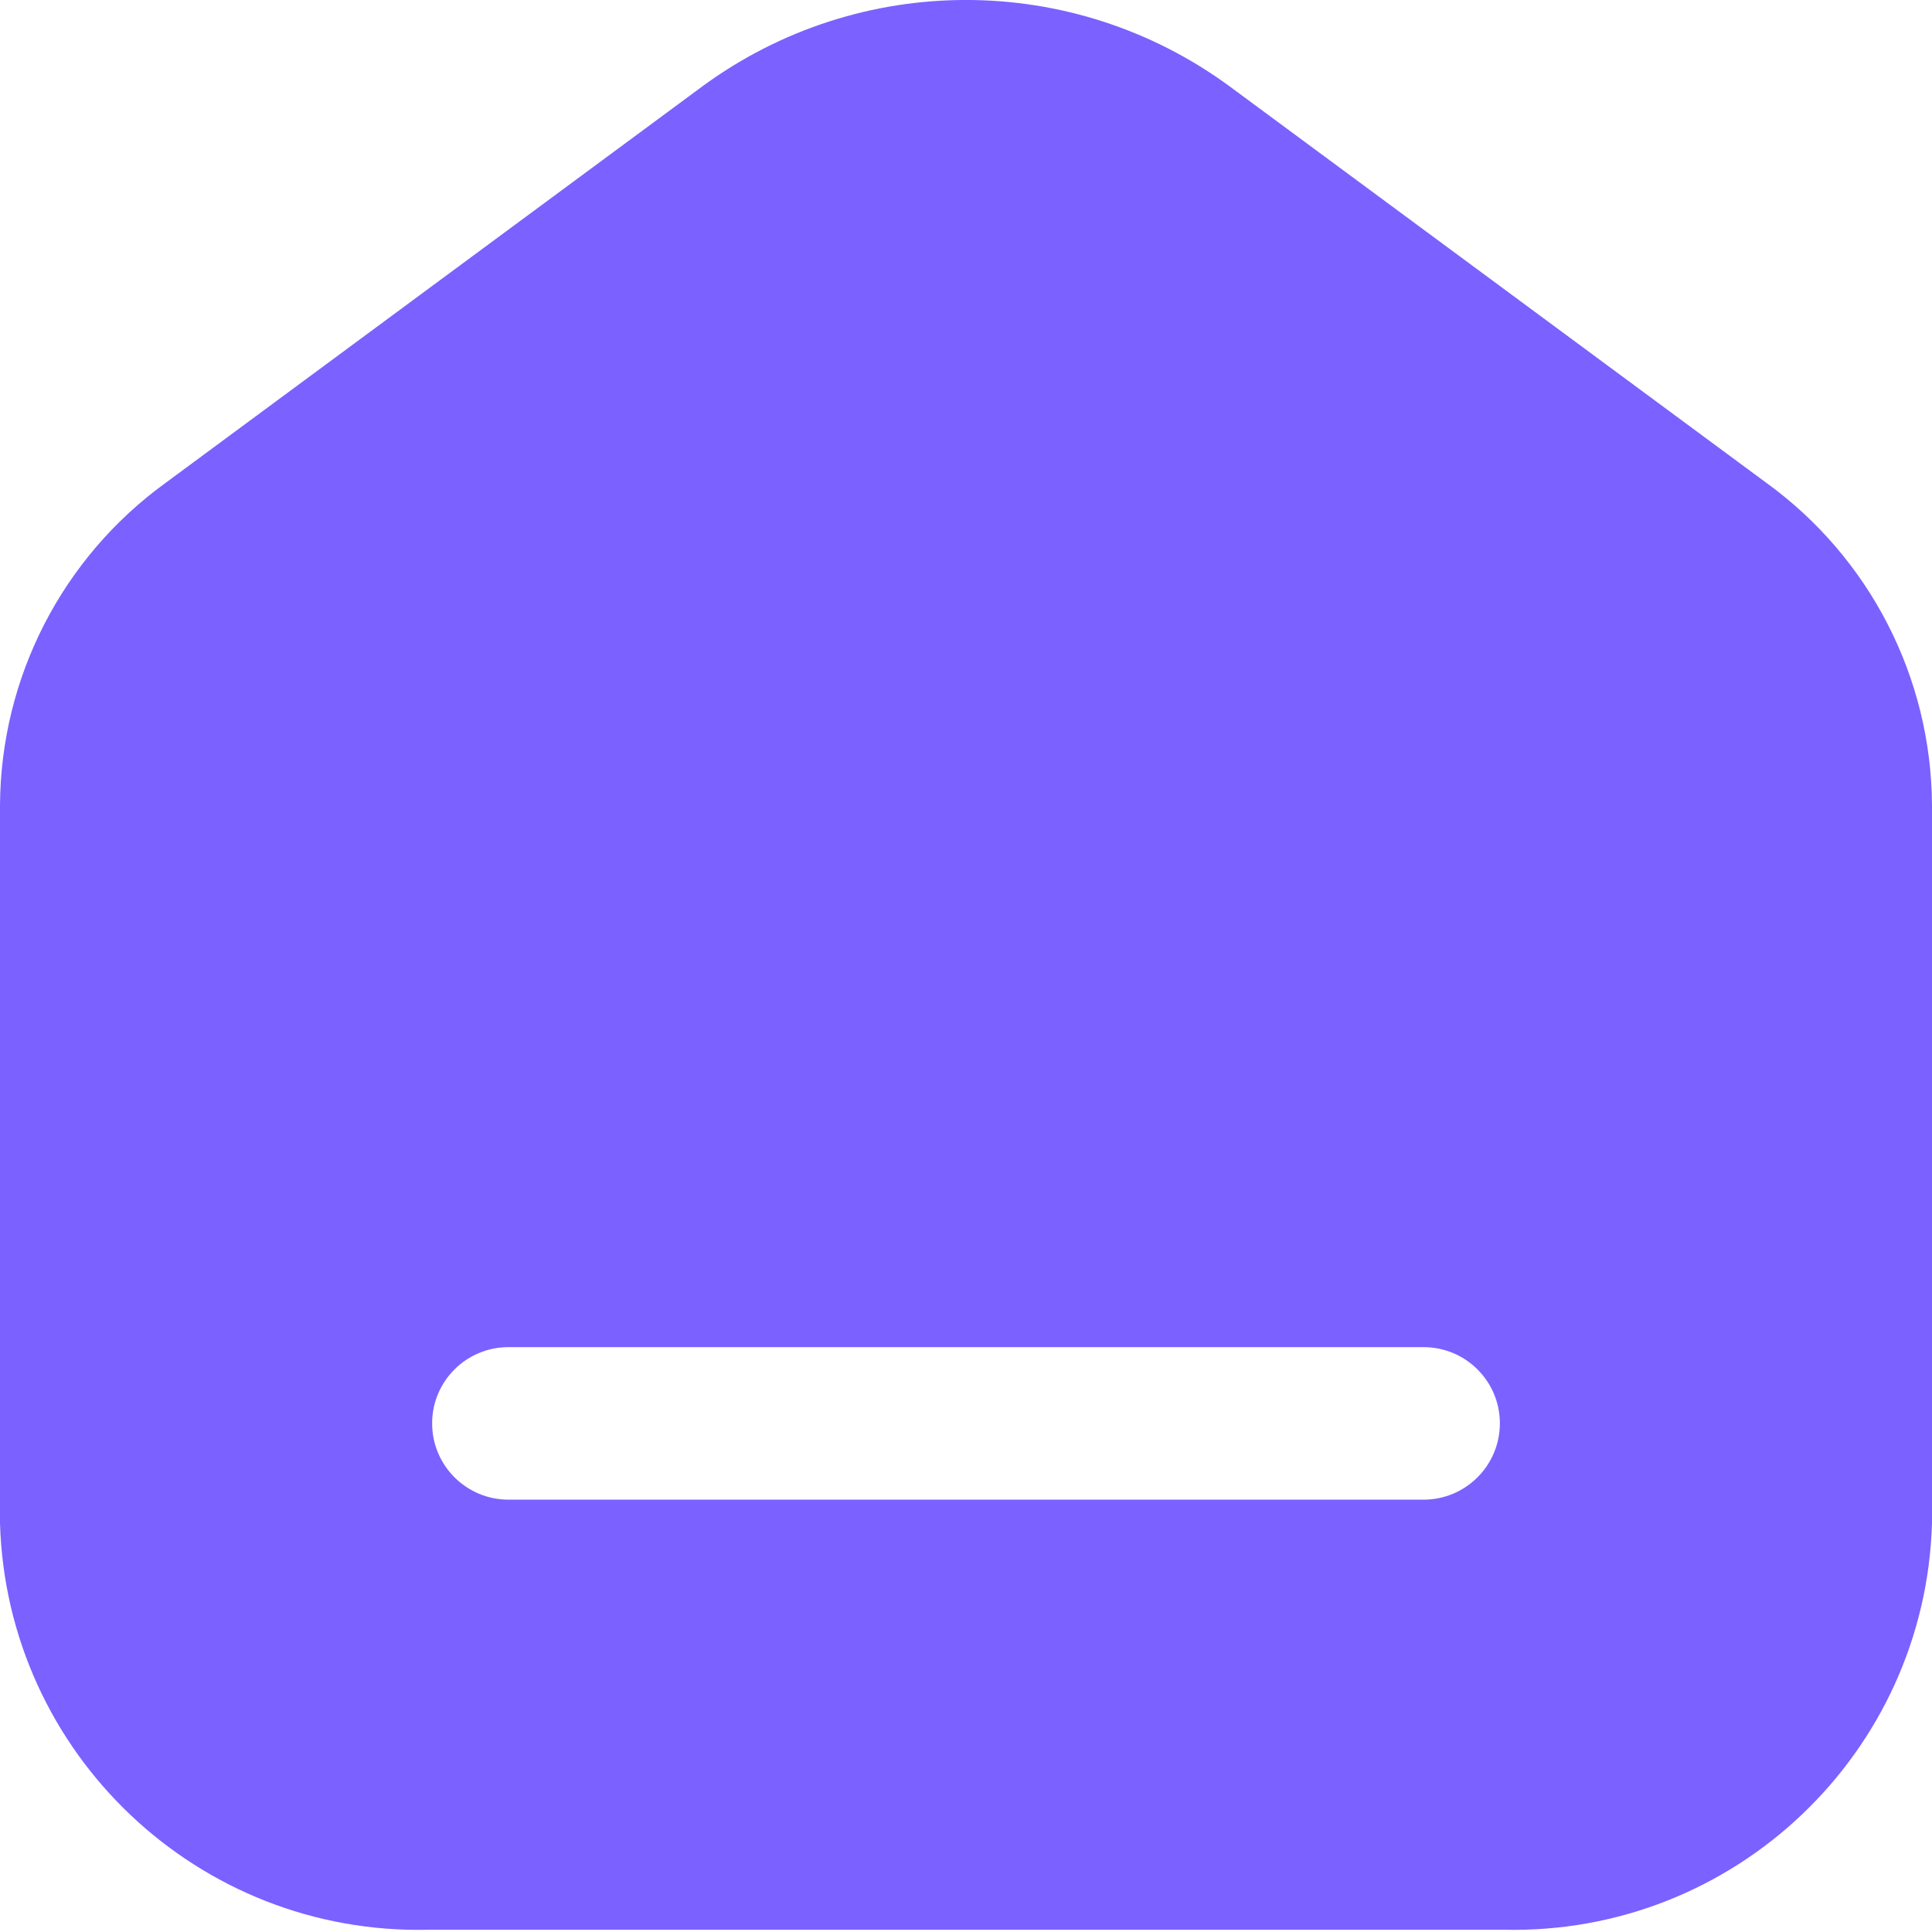
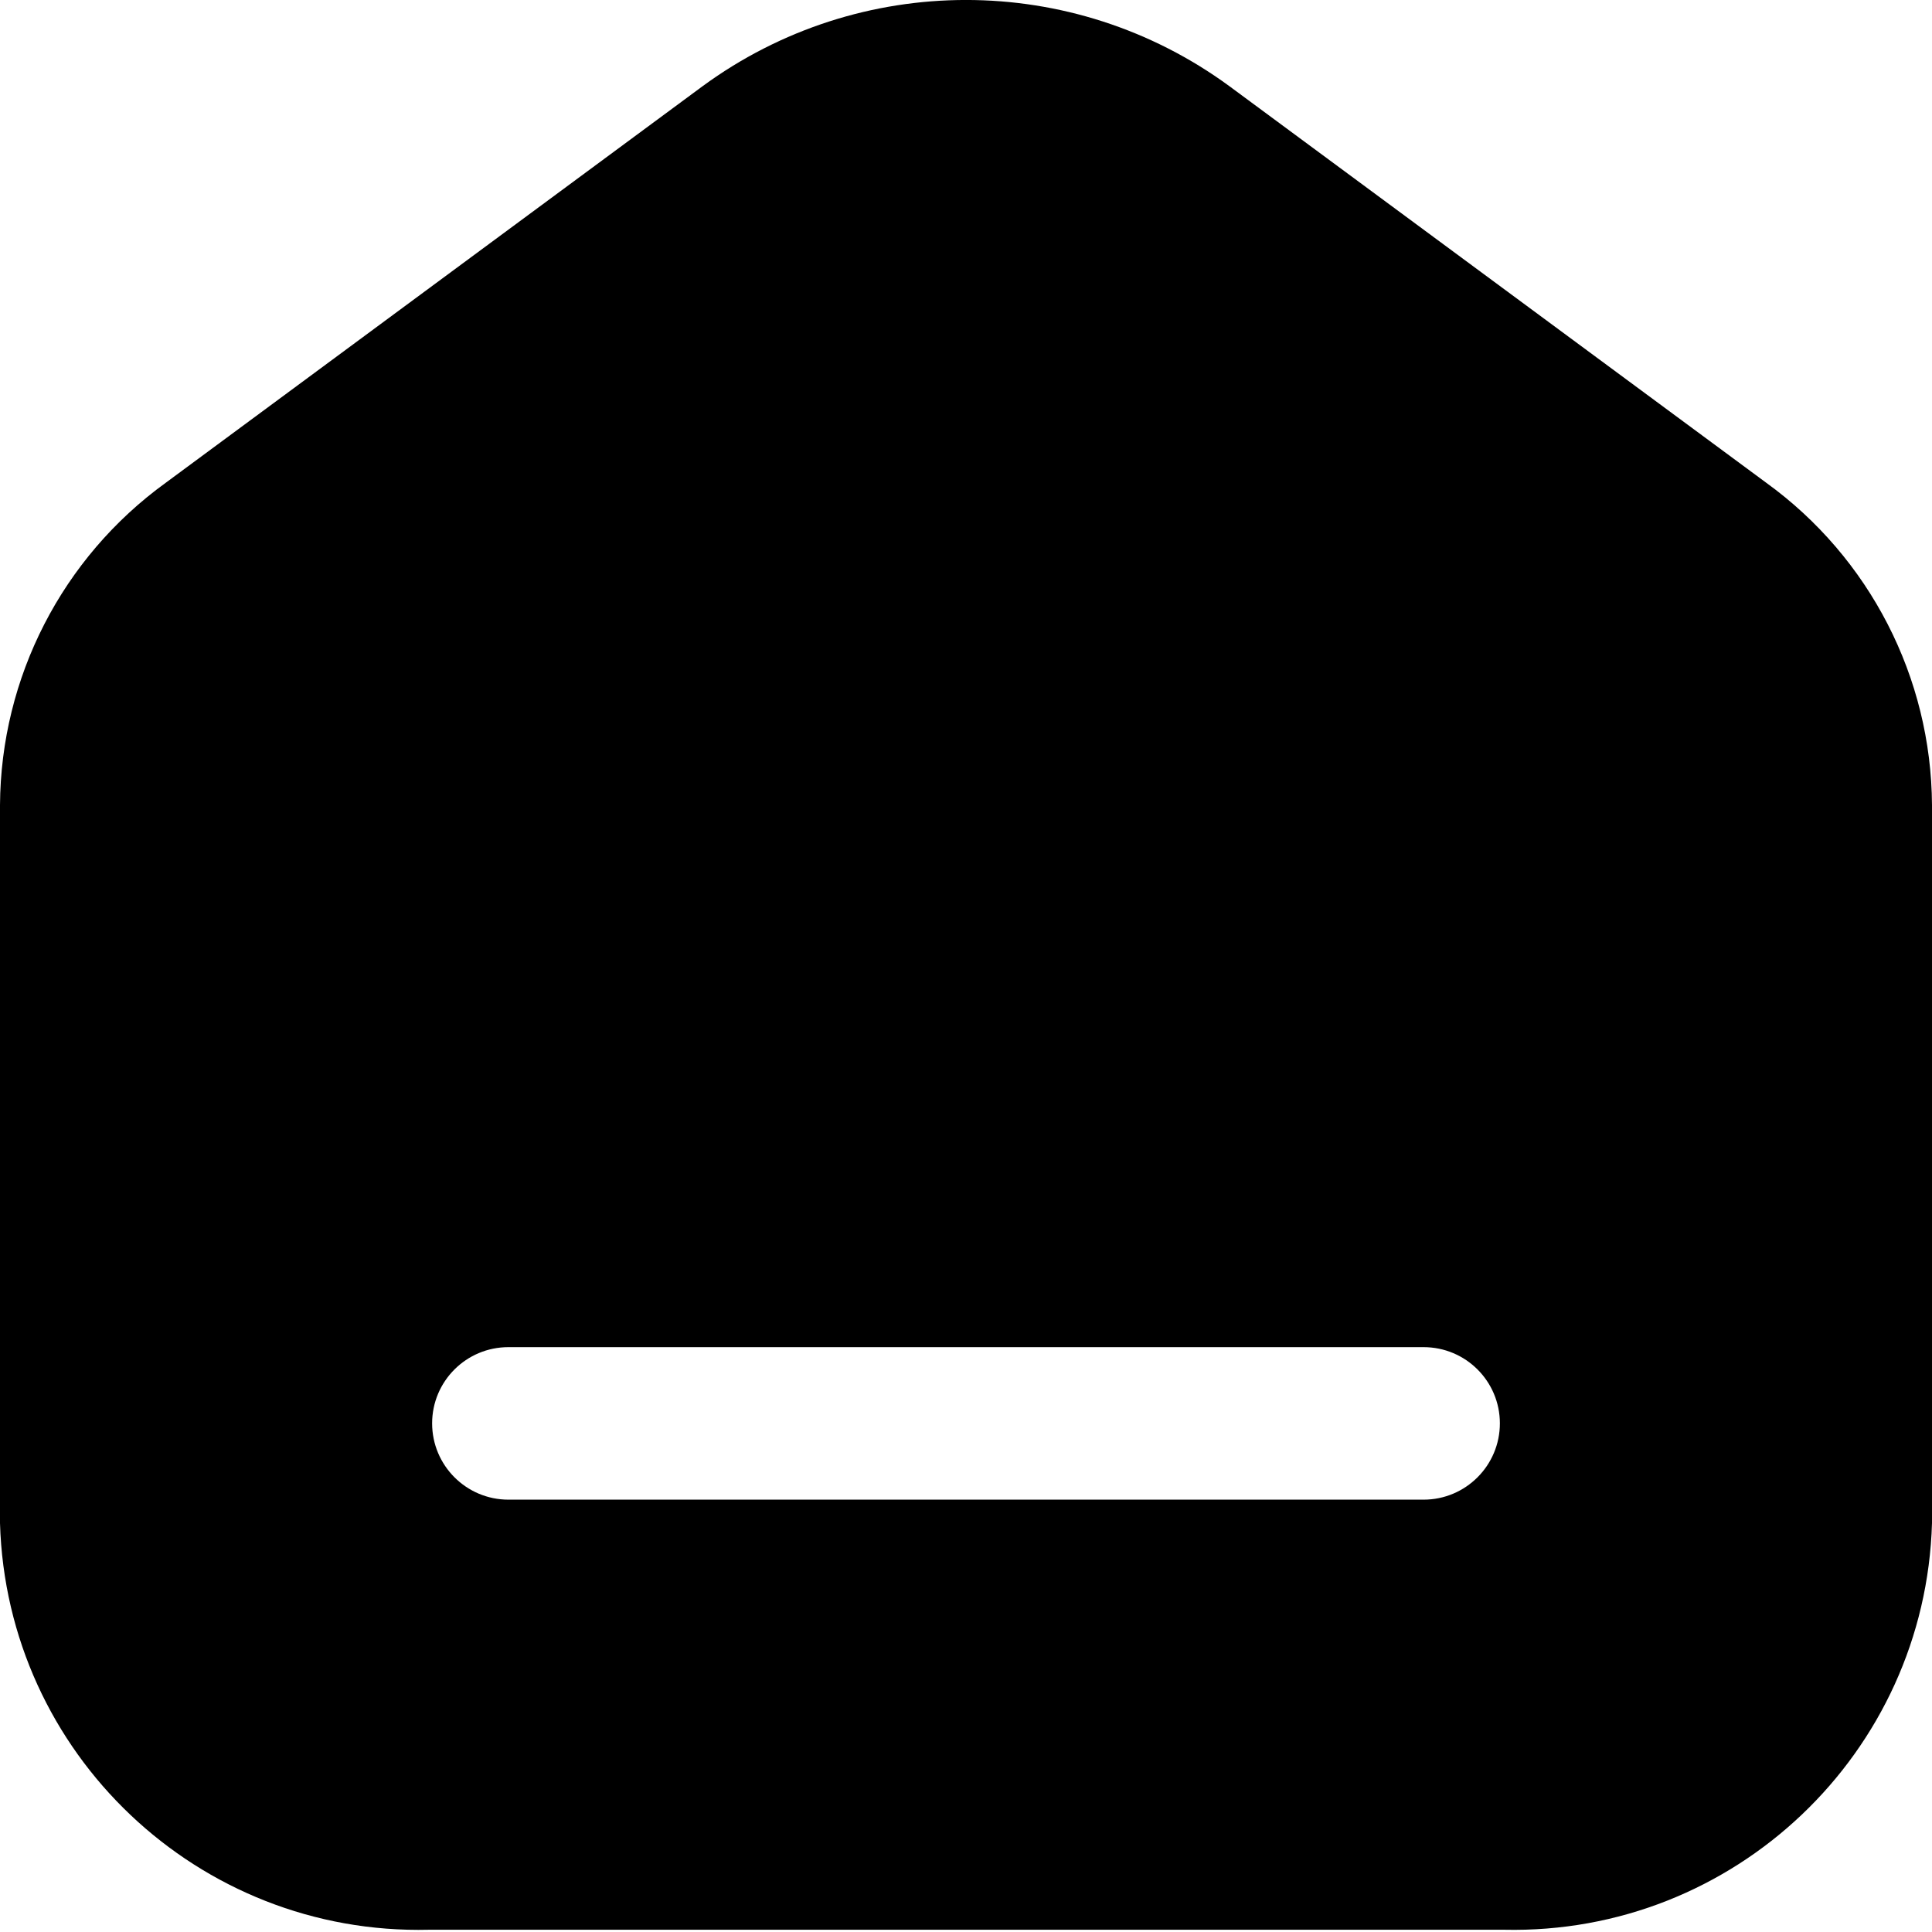
- <svg xmlns="http://www.w3.org/2000/svg" width="18" height="18" viewBox="0 0 18 18" fill="none">
-   <path fill-rule="evenodd" clip-rule="evenodd" d="M11.454 0.803L16.456 4.498C17.42 5.196 17.993 6.311 18 7.501V14.19C17.938 16.334 16.157 18.027 14.012 17.979H3.998C1.849 18.032 0.062 16.338 0 14.19V7.501C0.007 6.311 0.58 5.196 1.544 4.498L6.546 0.803C8.007 -0.268 9.993 -0.268 11.454 0.803ZM4.737 13.972H13.263C13.656 13.972 13.974 13.653 13.974 13.261C13.974 12.869 13.656 12.551 13.263 12.551H4.737C4.344 12.551 4.026 12.869 4.026 13.261C4.026 13.653 4.344 13.972 4.737 13.972Z" fill="#7B61FF" />
+ <svg xmlns="http://www.w3.org/2000/svg" width="18" height="18" viewBox="0 0 18 18" fill="currentColor">
+   <path fill-rule="evenodd" clip-rule="evenodd" d="M11.454 0.803L16.456 4.498C17.42 5.196 17.993 6.311 18 7.501V14.19C17.938 16.334 16.157 18.027 14.012 17.979H3.998C1.849 18.032 0.062 16.338 0 14.19V7.501C0.007 6.311 0.58 5.196 1.544 4.498L6.546 0.803C8.007 -0.268 9.993 -0.268 11.454 0.803ZM4.737 13.972H13.263C13.656 13.972 13.974 13.653 13.974 13.261C13.974 12.869 13.656 12.551 13.263 12.551H4.737C4.344 12.551 4.026 12.869 4.026 13.261C4.026 13.653 4.344 13.972 4.737 13.972Z" fill="currentColor" />
</svg>
